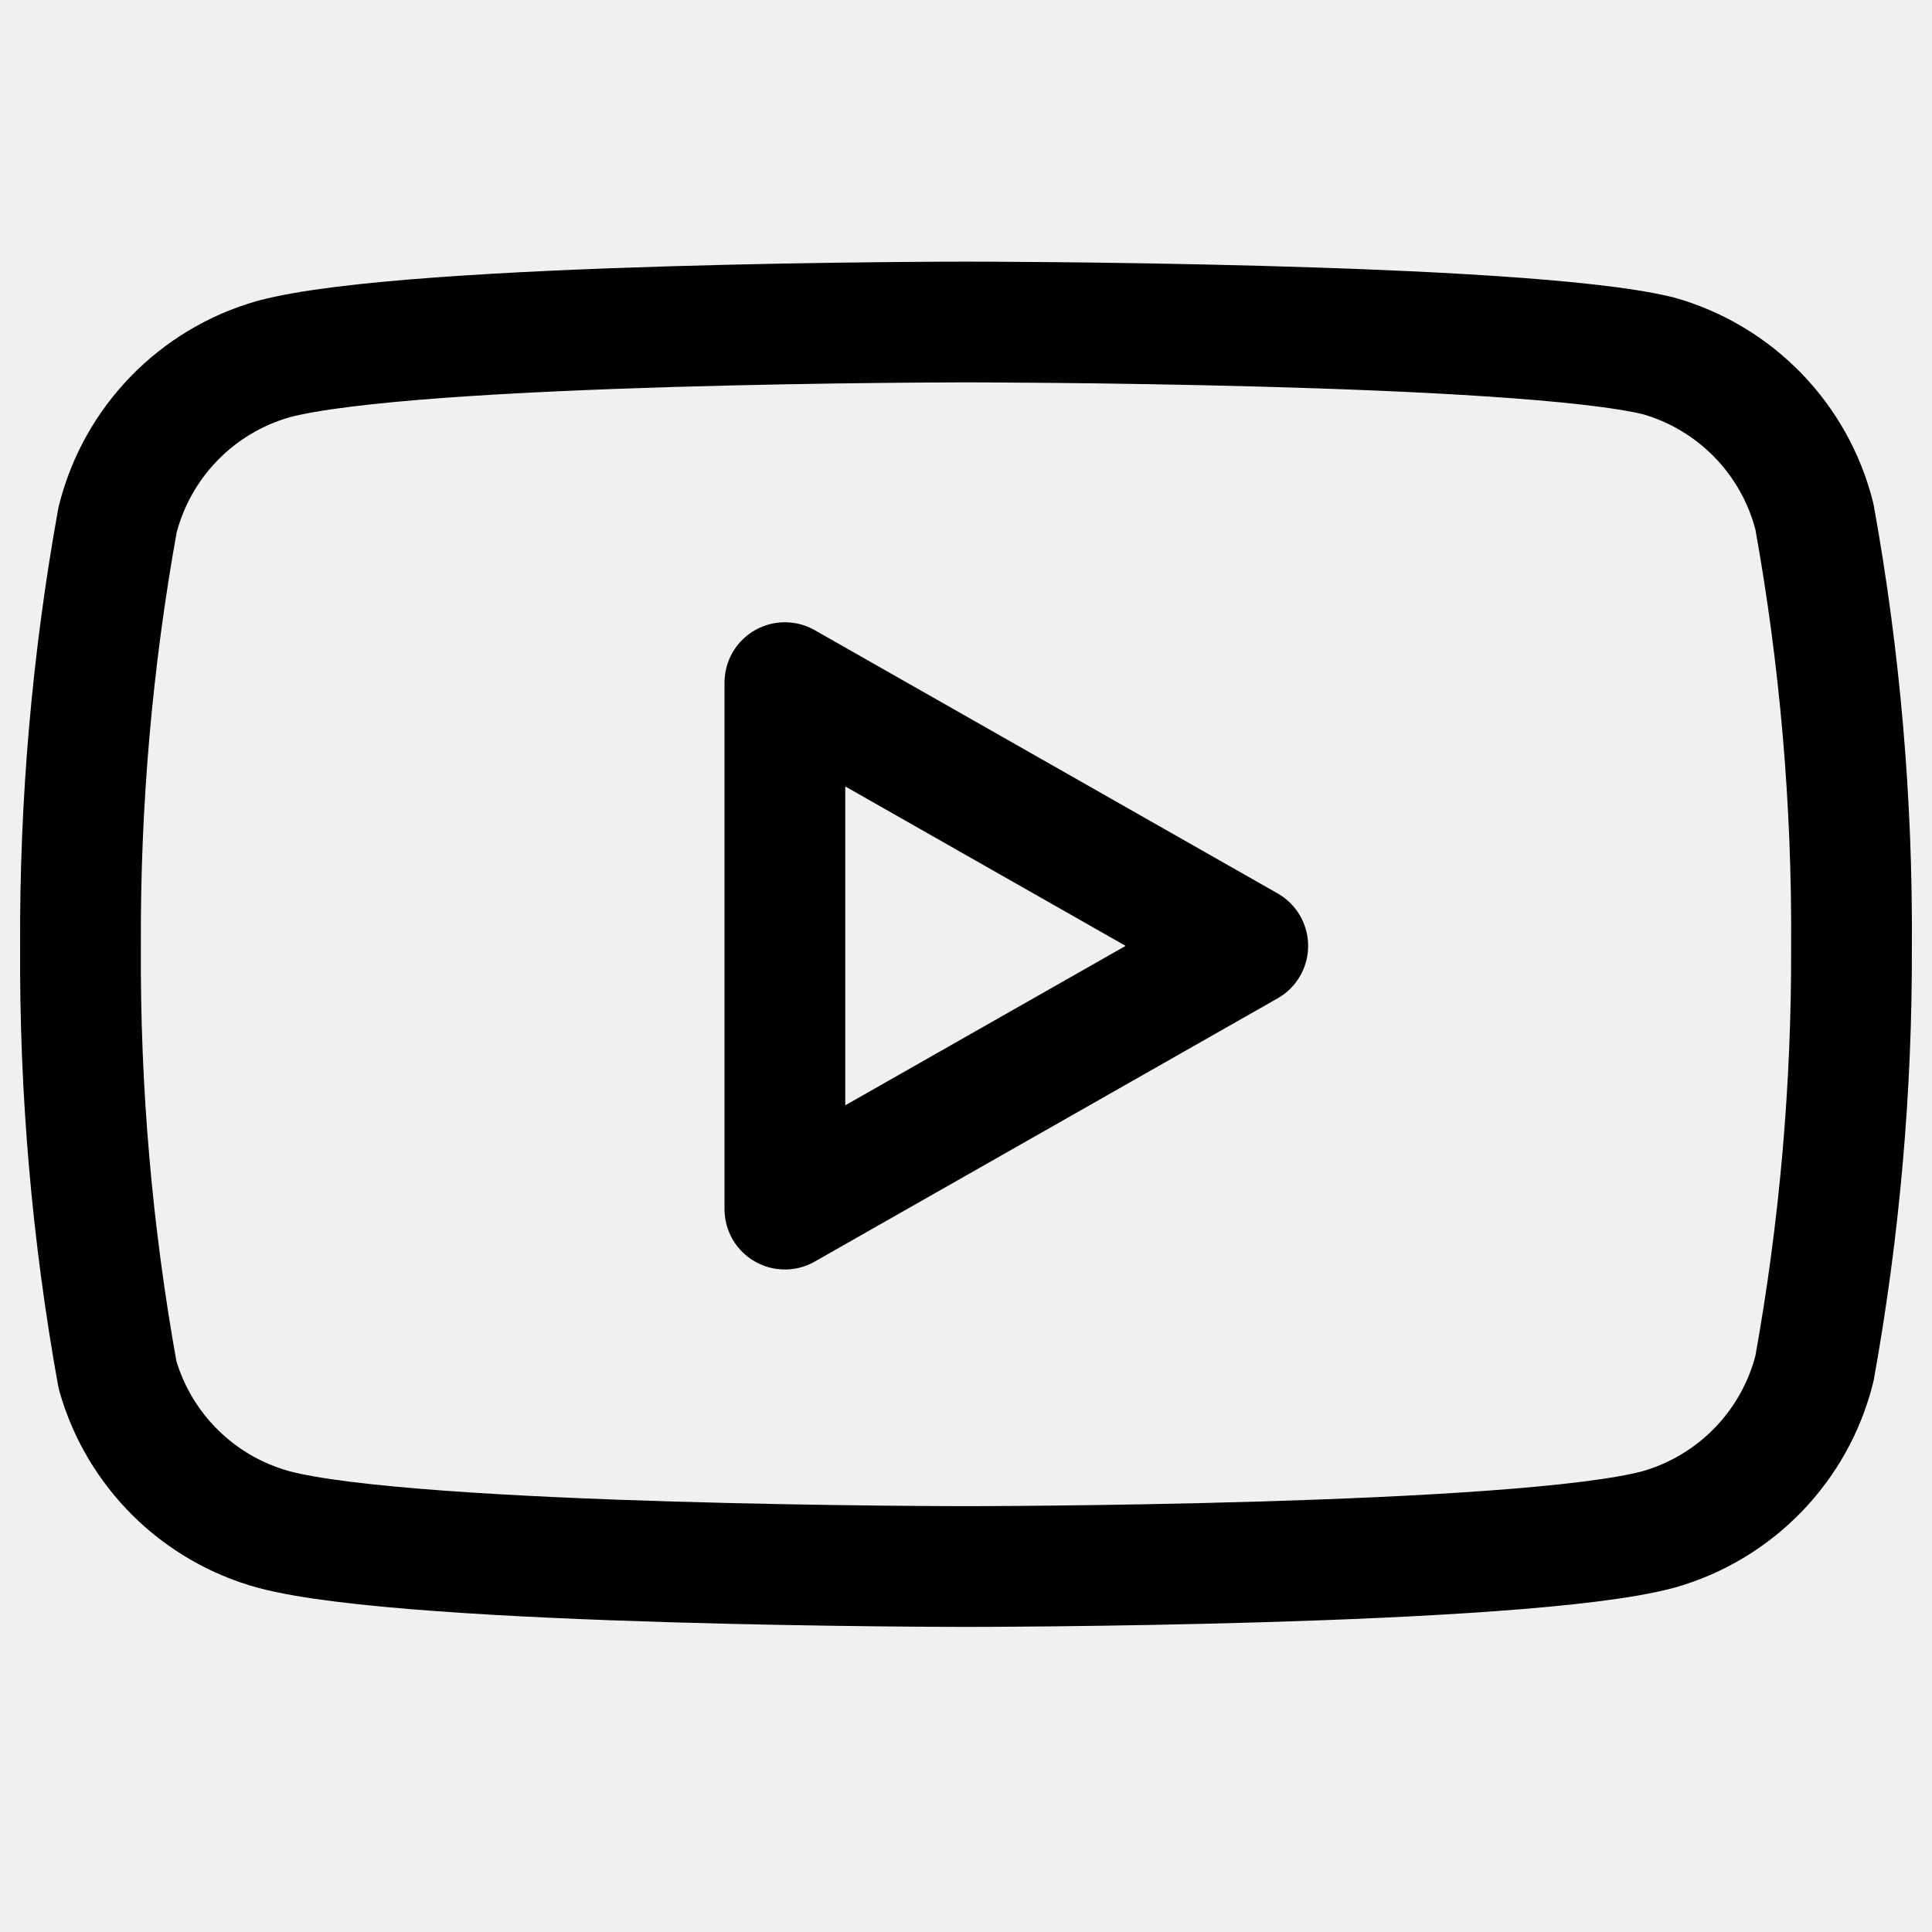
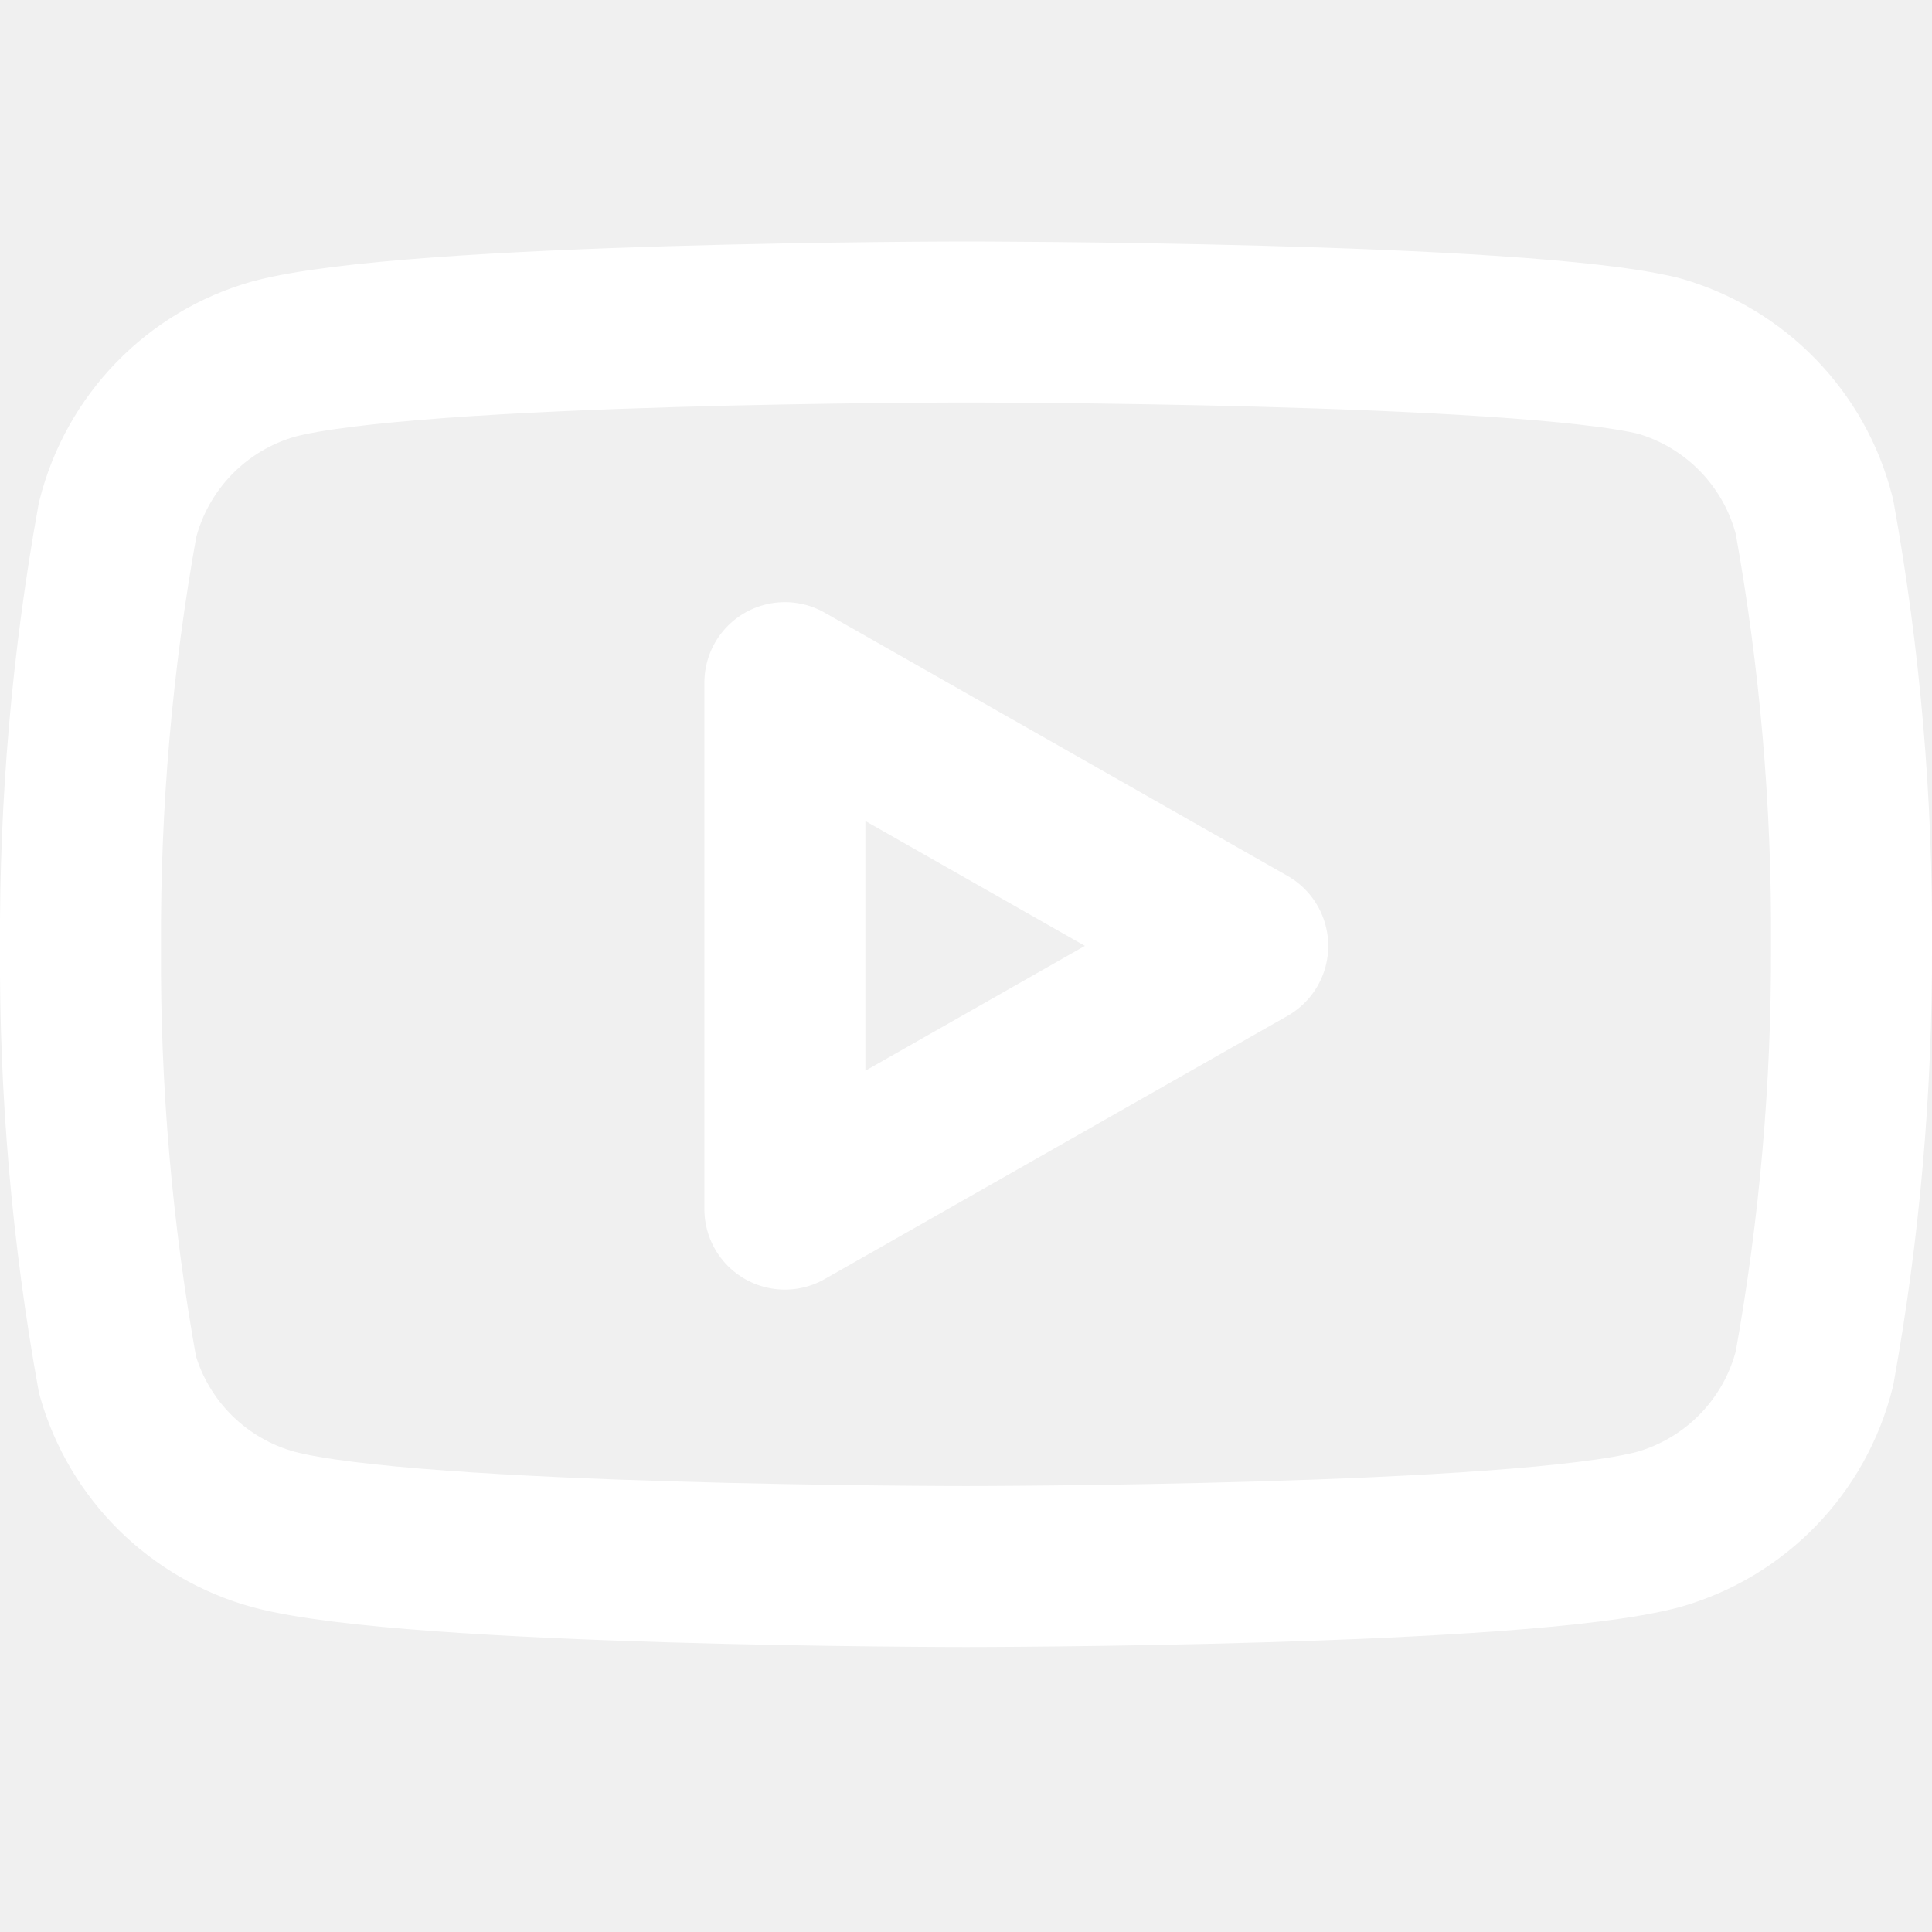
- <svg xmlns="http://www.w3.org/2000/svg" width="100" height="100" viewBox="0 0 24 24" fill="none" stroke="currentColor" stroke-width="1.5" stroke-linecap="round" stroke-linejoin="round" class="feather feather-youtube">
+ <svg xmlns="http://www.w3.org/2000/svg" width="64" height="64" viewBox="0 0 24 24" fill="none" stroke="white" stroke-width="2" stroke-linecap="round" stroke-linejoin="round" class="feather feather-youtube">
  <path d="M22.54 6.42a2.78 2.78 0 0 0-1.94-2C18.88 4 12 4 12 4s-6.88 0-8.6.46a2.78 2.78 0 0 0-1.94 2A29 29 0 0 0 1 11.75a29 29 0 0 0 .46 5.33A2.78 2.78 0 0 0 3.4 19c1.72.46 8.6.46 8.6.46s6.88 0 8.6-.46a2.78 2.78 0 0 0 1.94-2 29 29 0 0 0 .46-5.25 29 29 0 0 0-.46-5.33z" />
  <polygon points="9.75 15.02 15.5 11.75 9.75 8.48 9.75 15.02" />
</svg>
